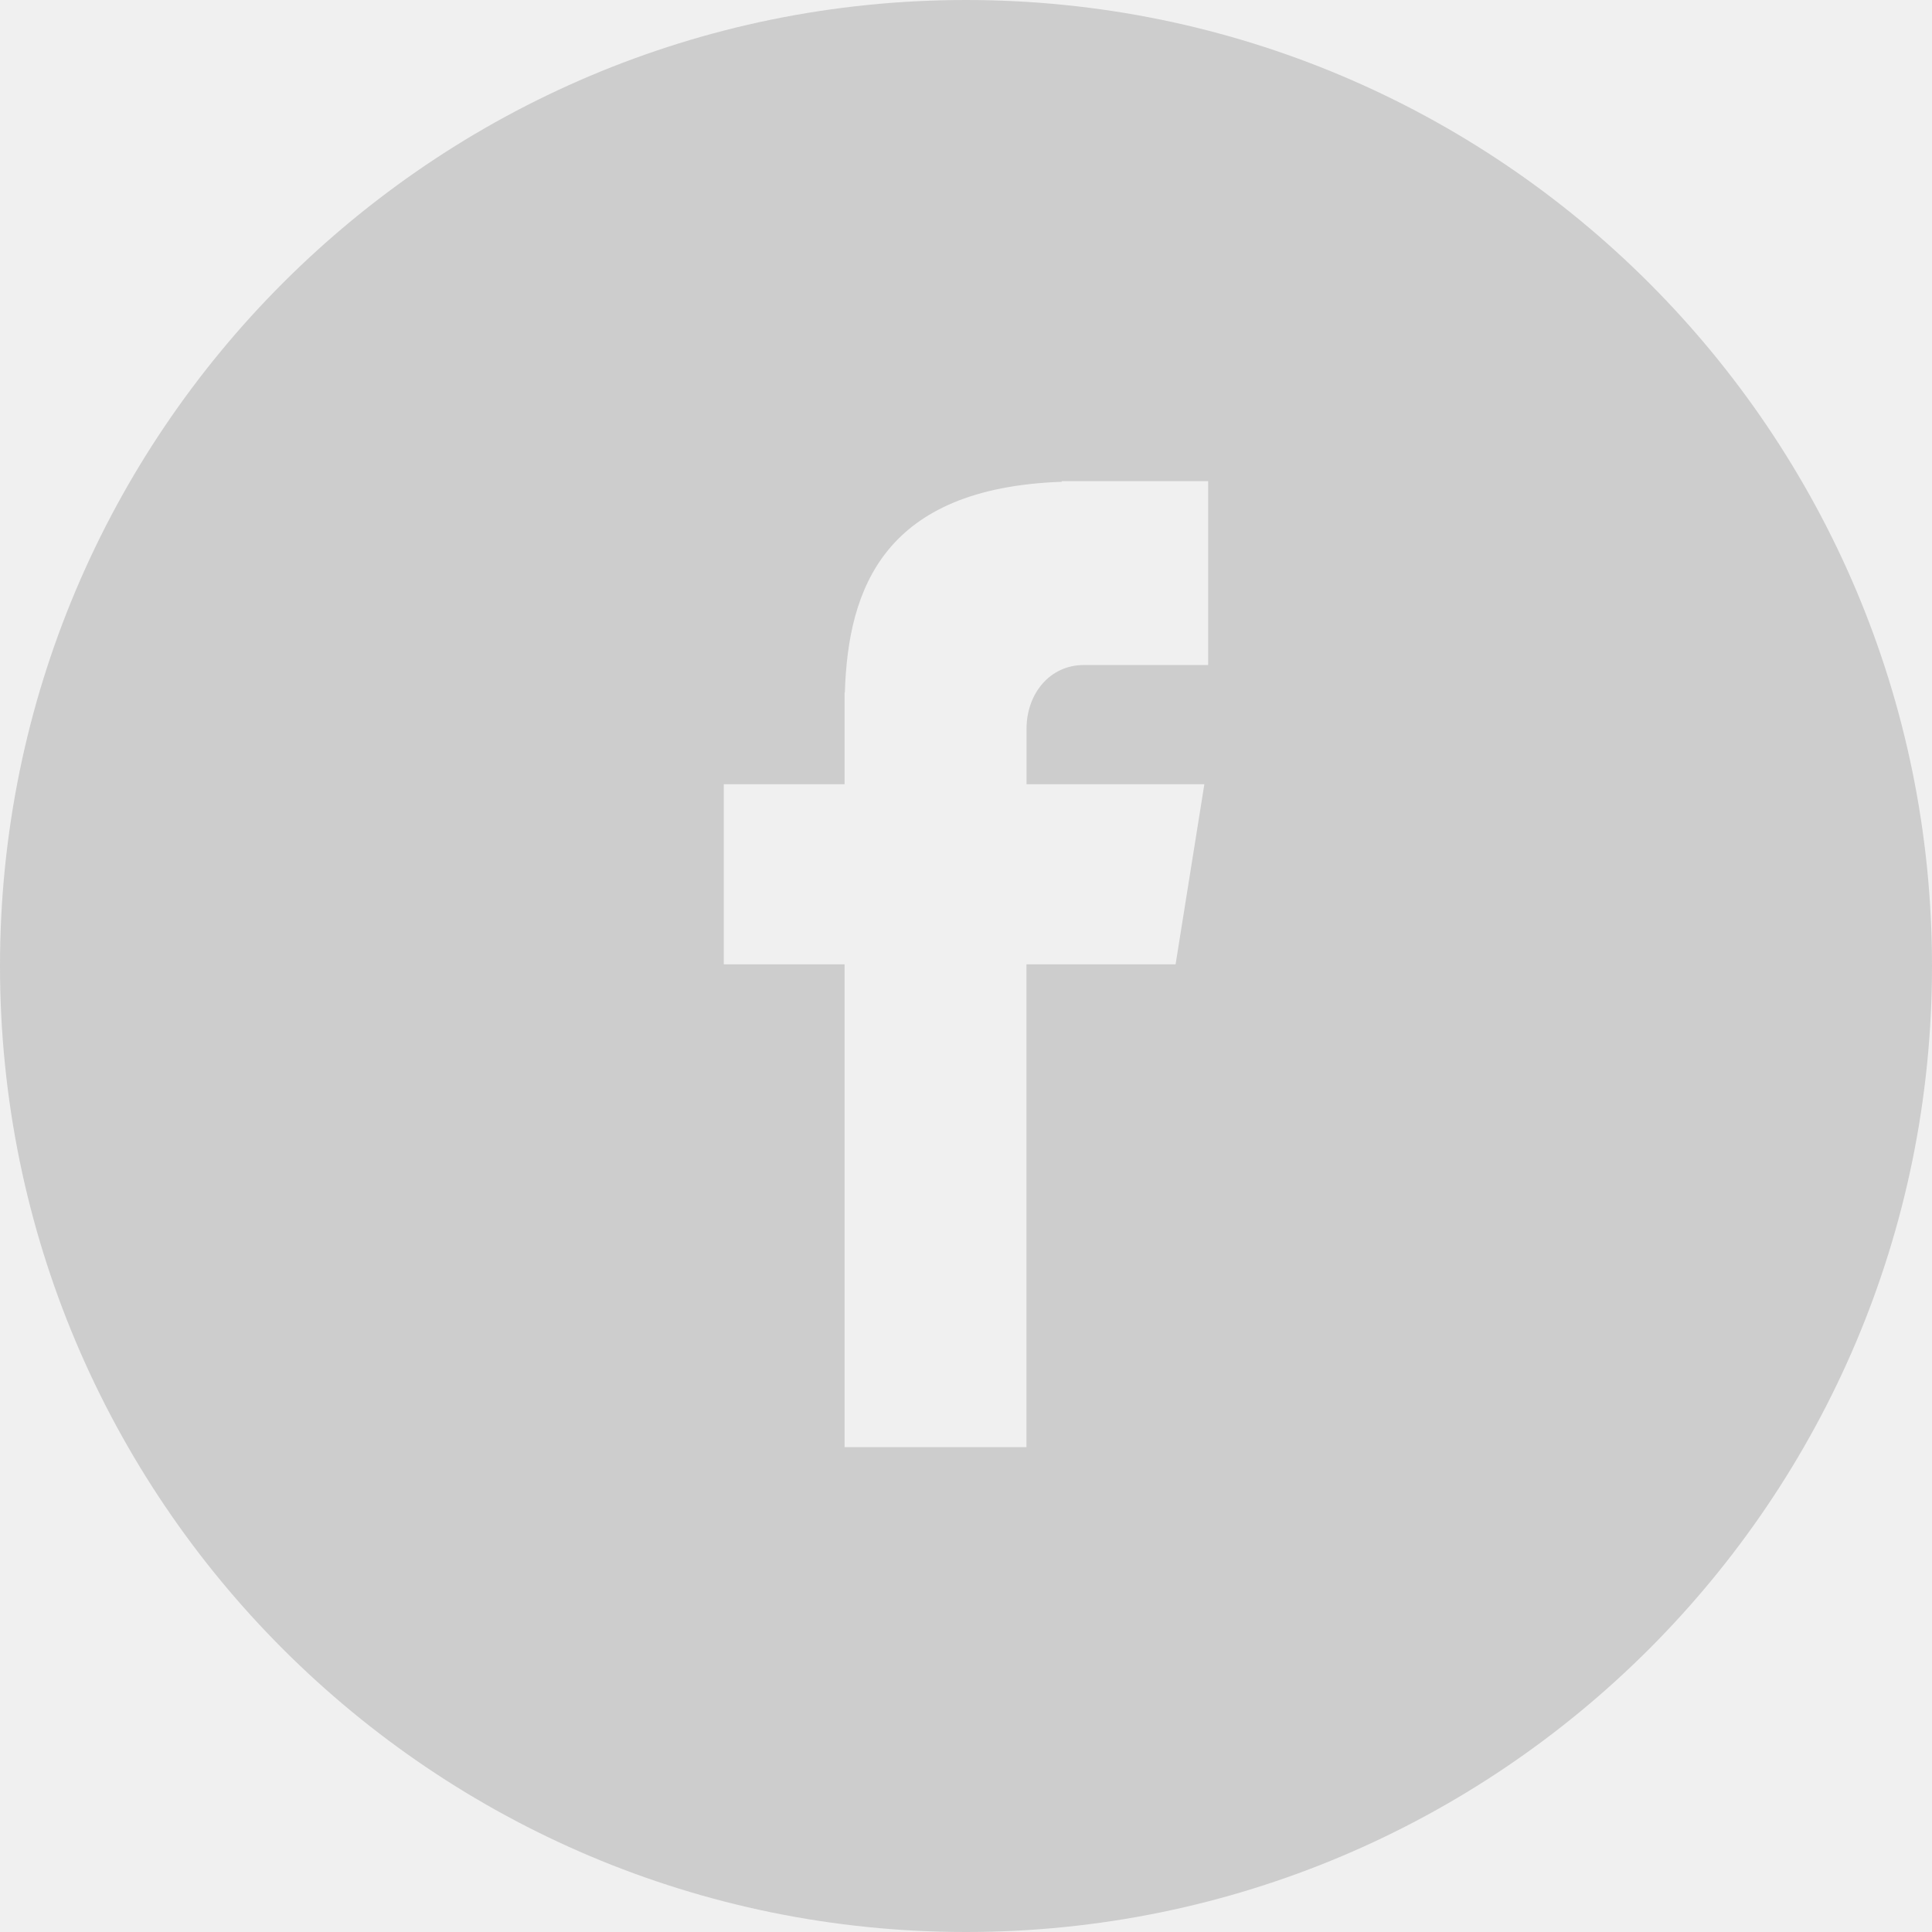
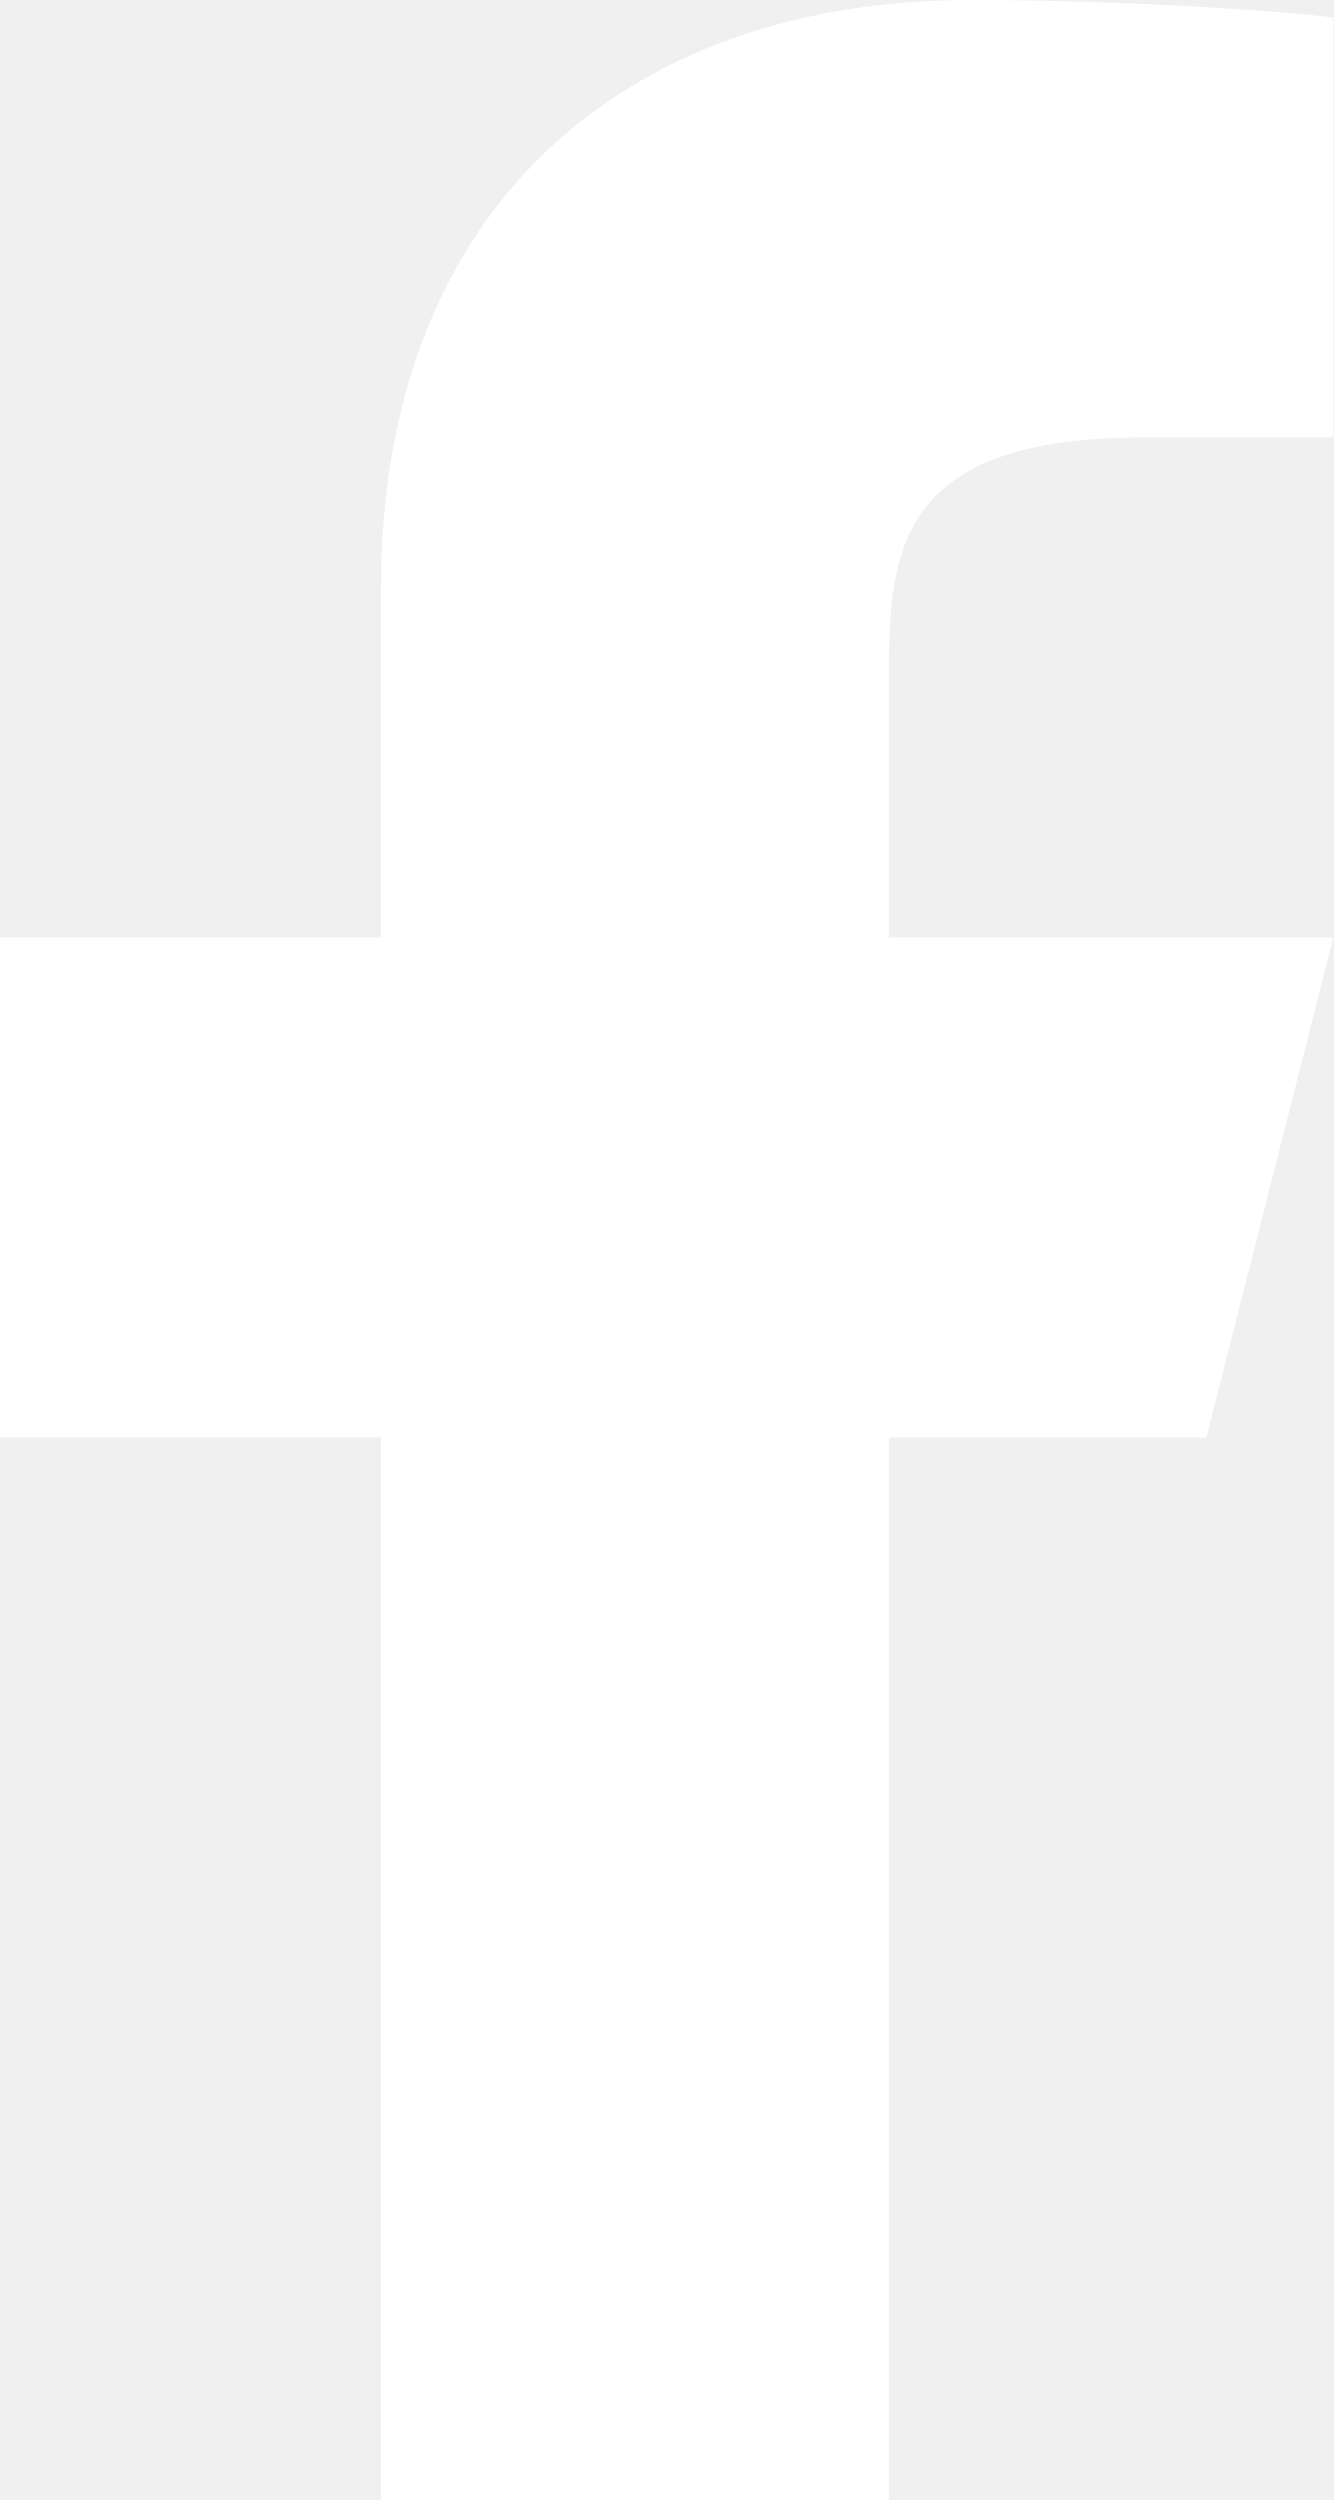
- <svg xmlns="http://www.w3.org/2000/svg" width="27" height="27" viewBox="0 0 27 27" fill="none">
-   <path fill-rule="evenodd" clip-rule="evenodd" d="M27 13.5C27 6.045 20.956 0 13.5 0C6.044 0 0 6.045 0 13.5C0 20.956 6.044 27 13.5 27C20.956 27 27 20.956 27 13.5ZM16.884 9.294H15.144C14.675 9.294 14.346 9.691 14.346 10.185V10.96H16.831L16.429 13.477H14.345V20.224H11.803V13.477H10.115V10.96H11.803V9.677H11.807C11.852 8.214 12.36 6.821 14.838 6.733V6.724H16.884V9.294Z" fill="#CDCDCD" />
+ <svg xmlns="http://www.w3.org/2000/svg" width="8" height="15" viewBox="0 0 8 15" fill="none">
+   <path d="M5.333 8.625H7.238L8 5.625H5.333V4.125C5.333 3.353 5.333 2.625 6.857 2.625H8V0.105C7.752 0.073 6.814 0 5.823 0C3.755 0 2.286 1.243 2.286 3.525V5.625H0V8.625H2.286V15H5.333V8.625Z" fill="white" />
</svg>
